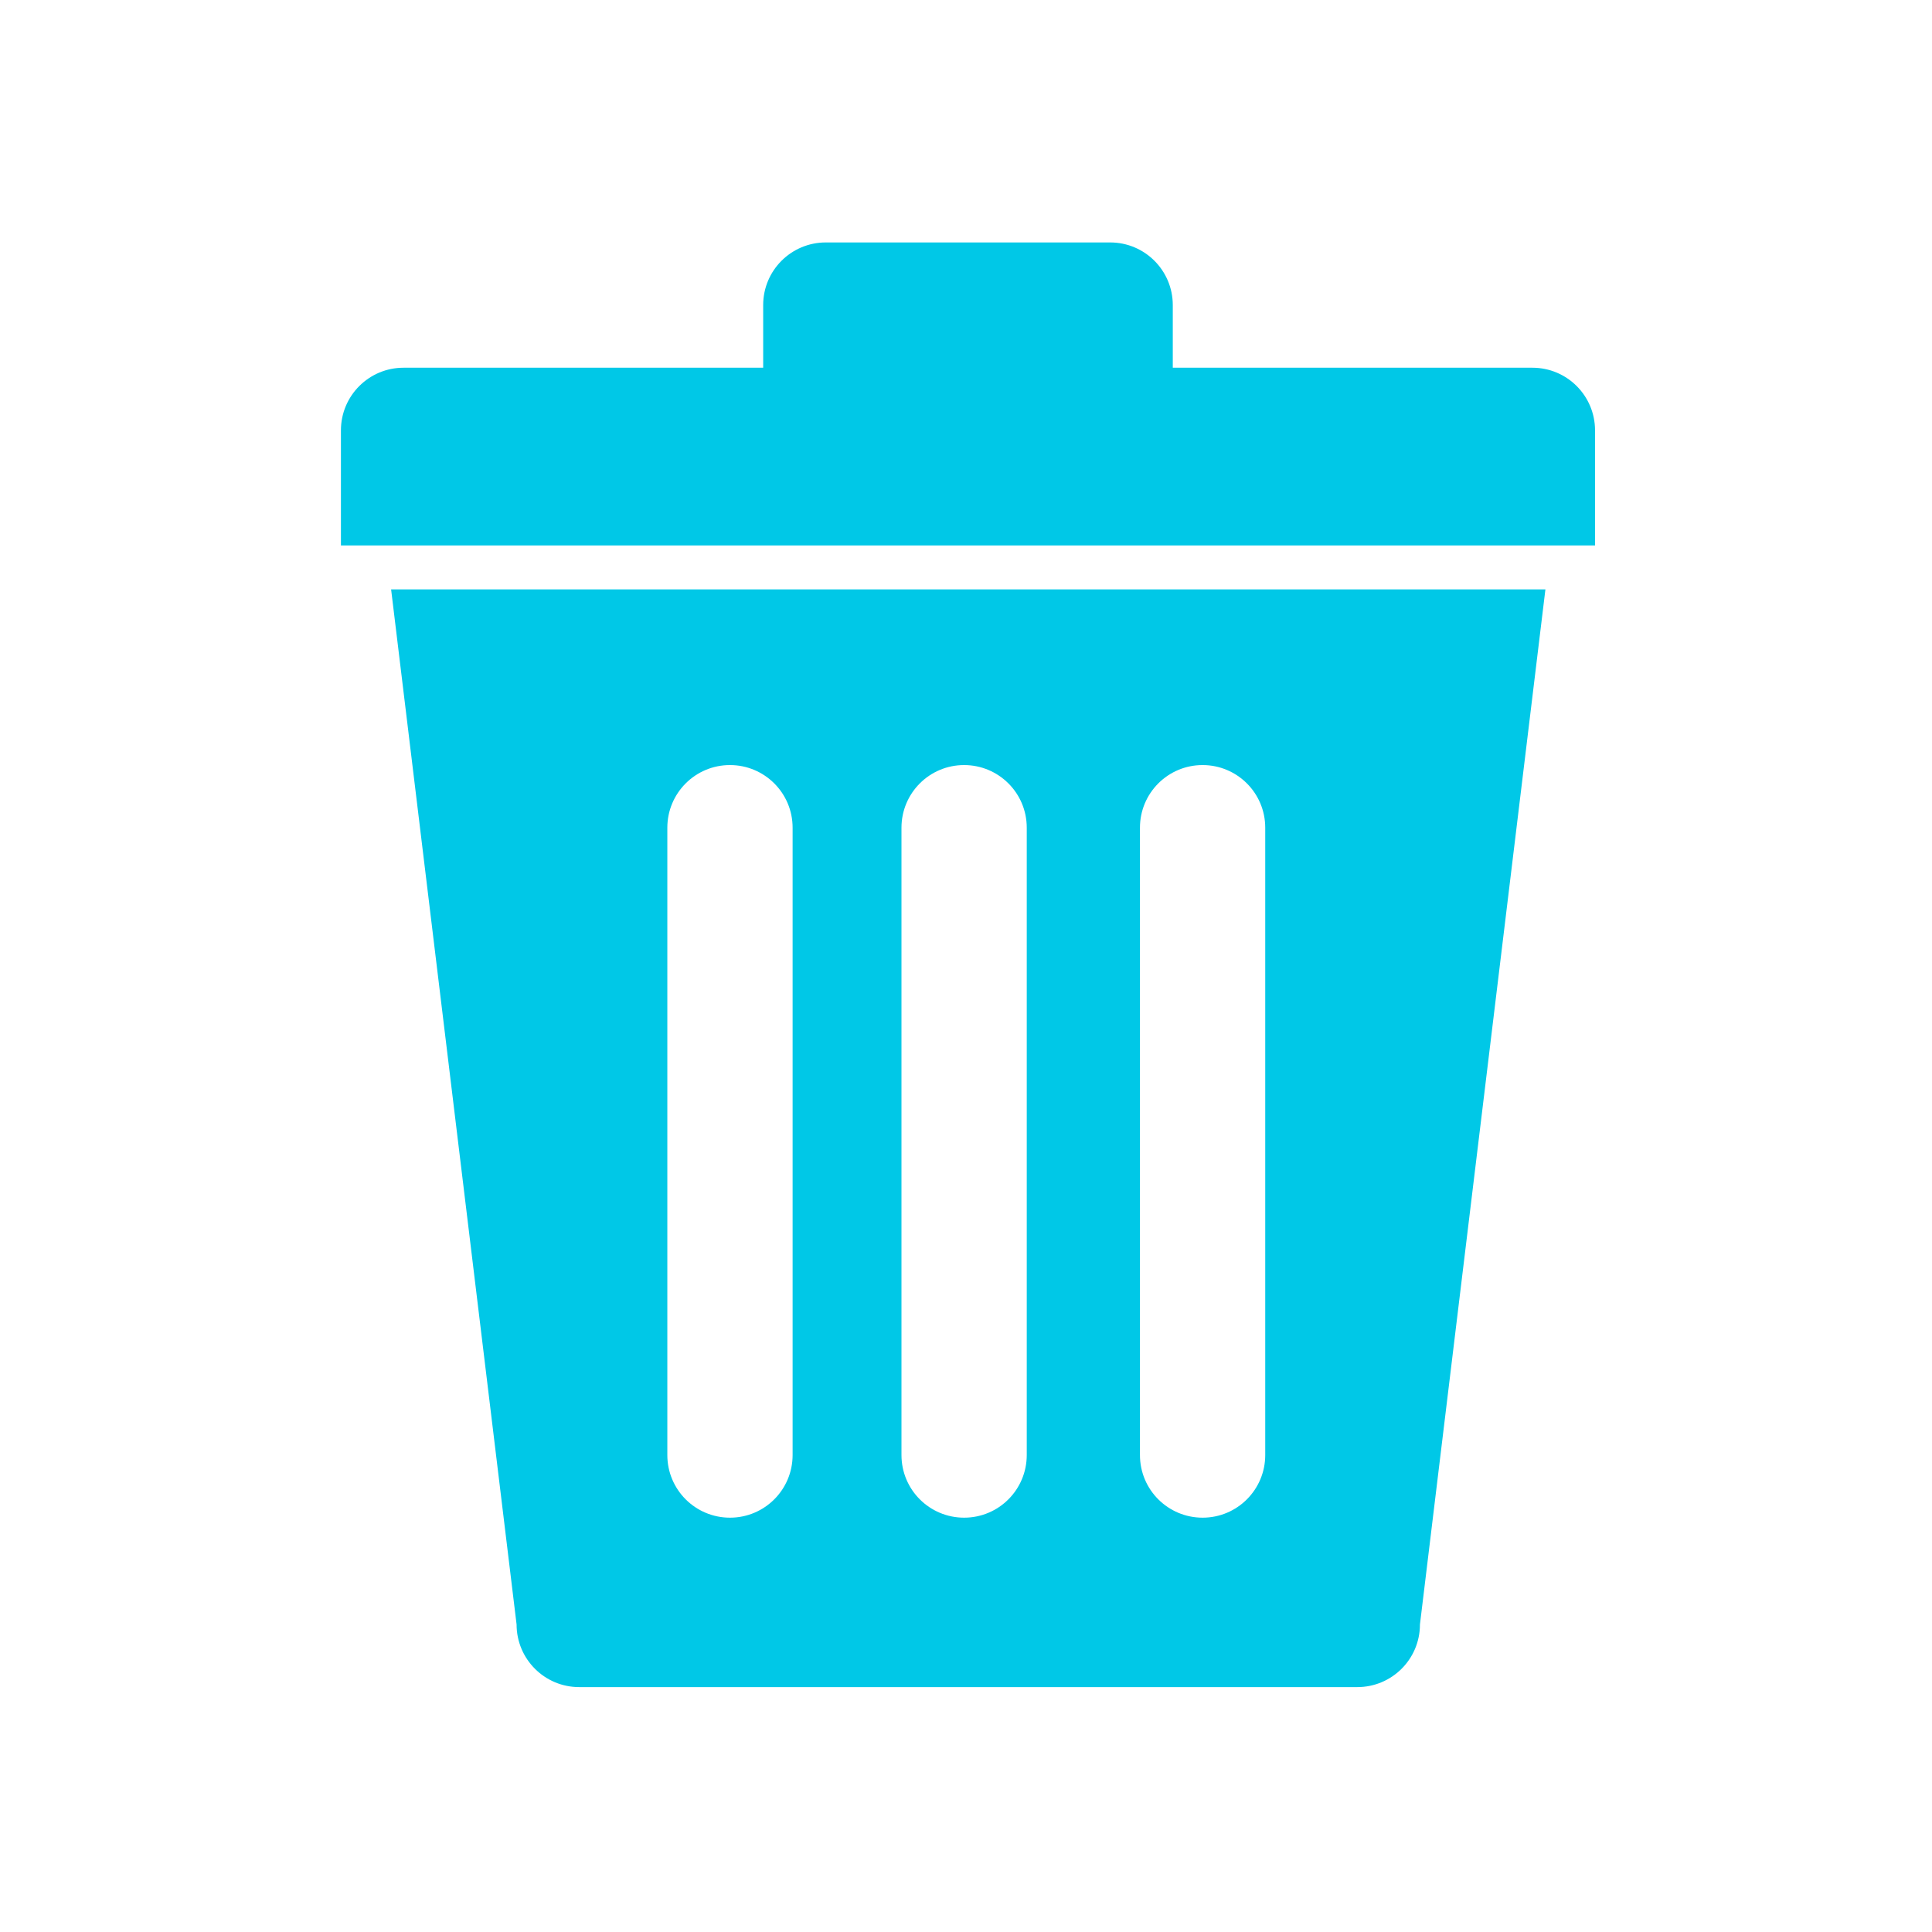
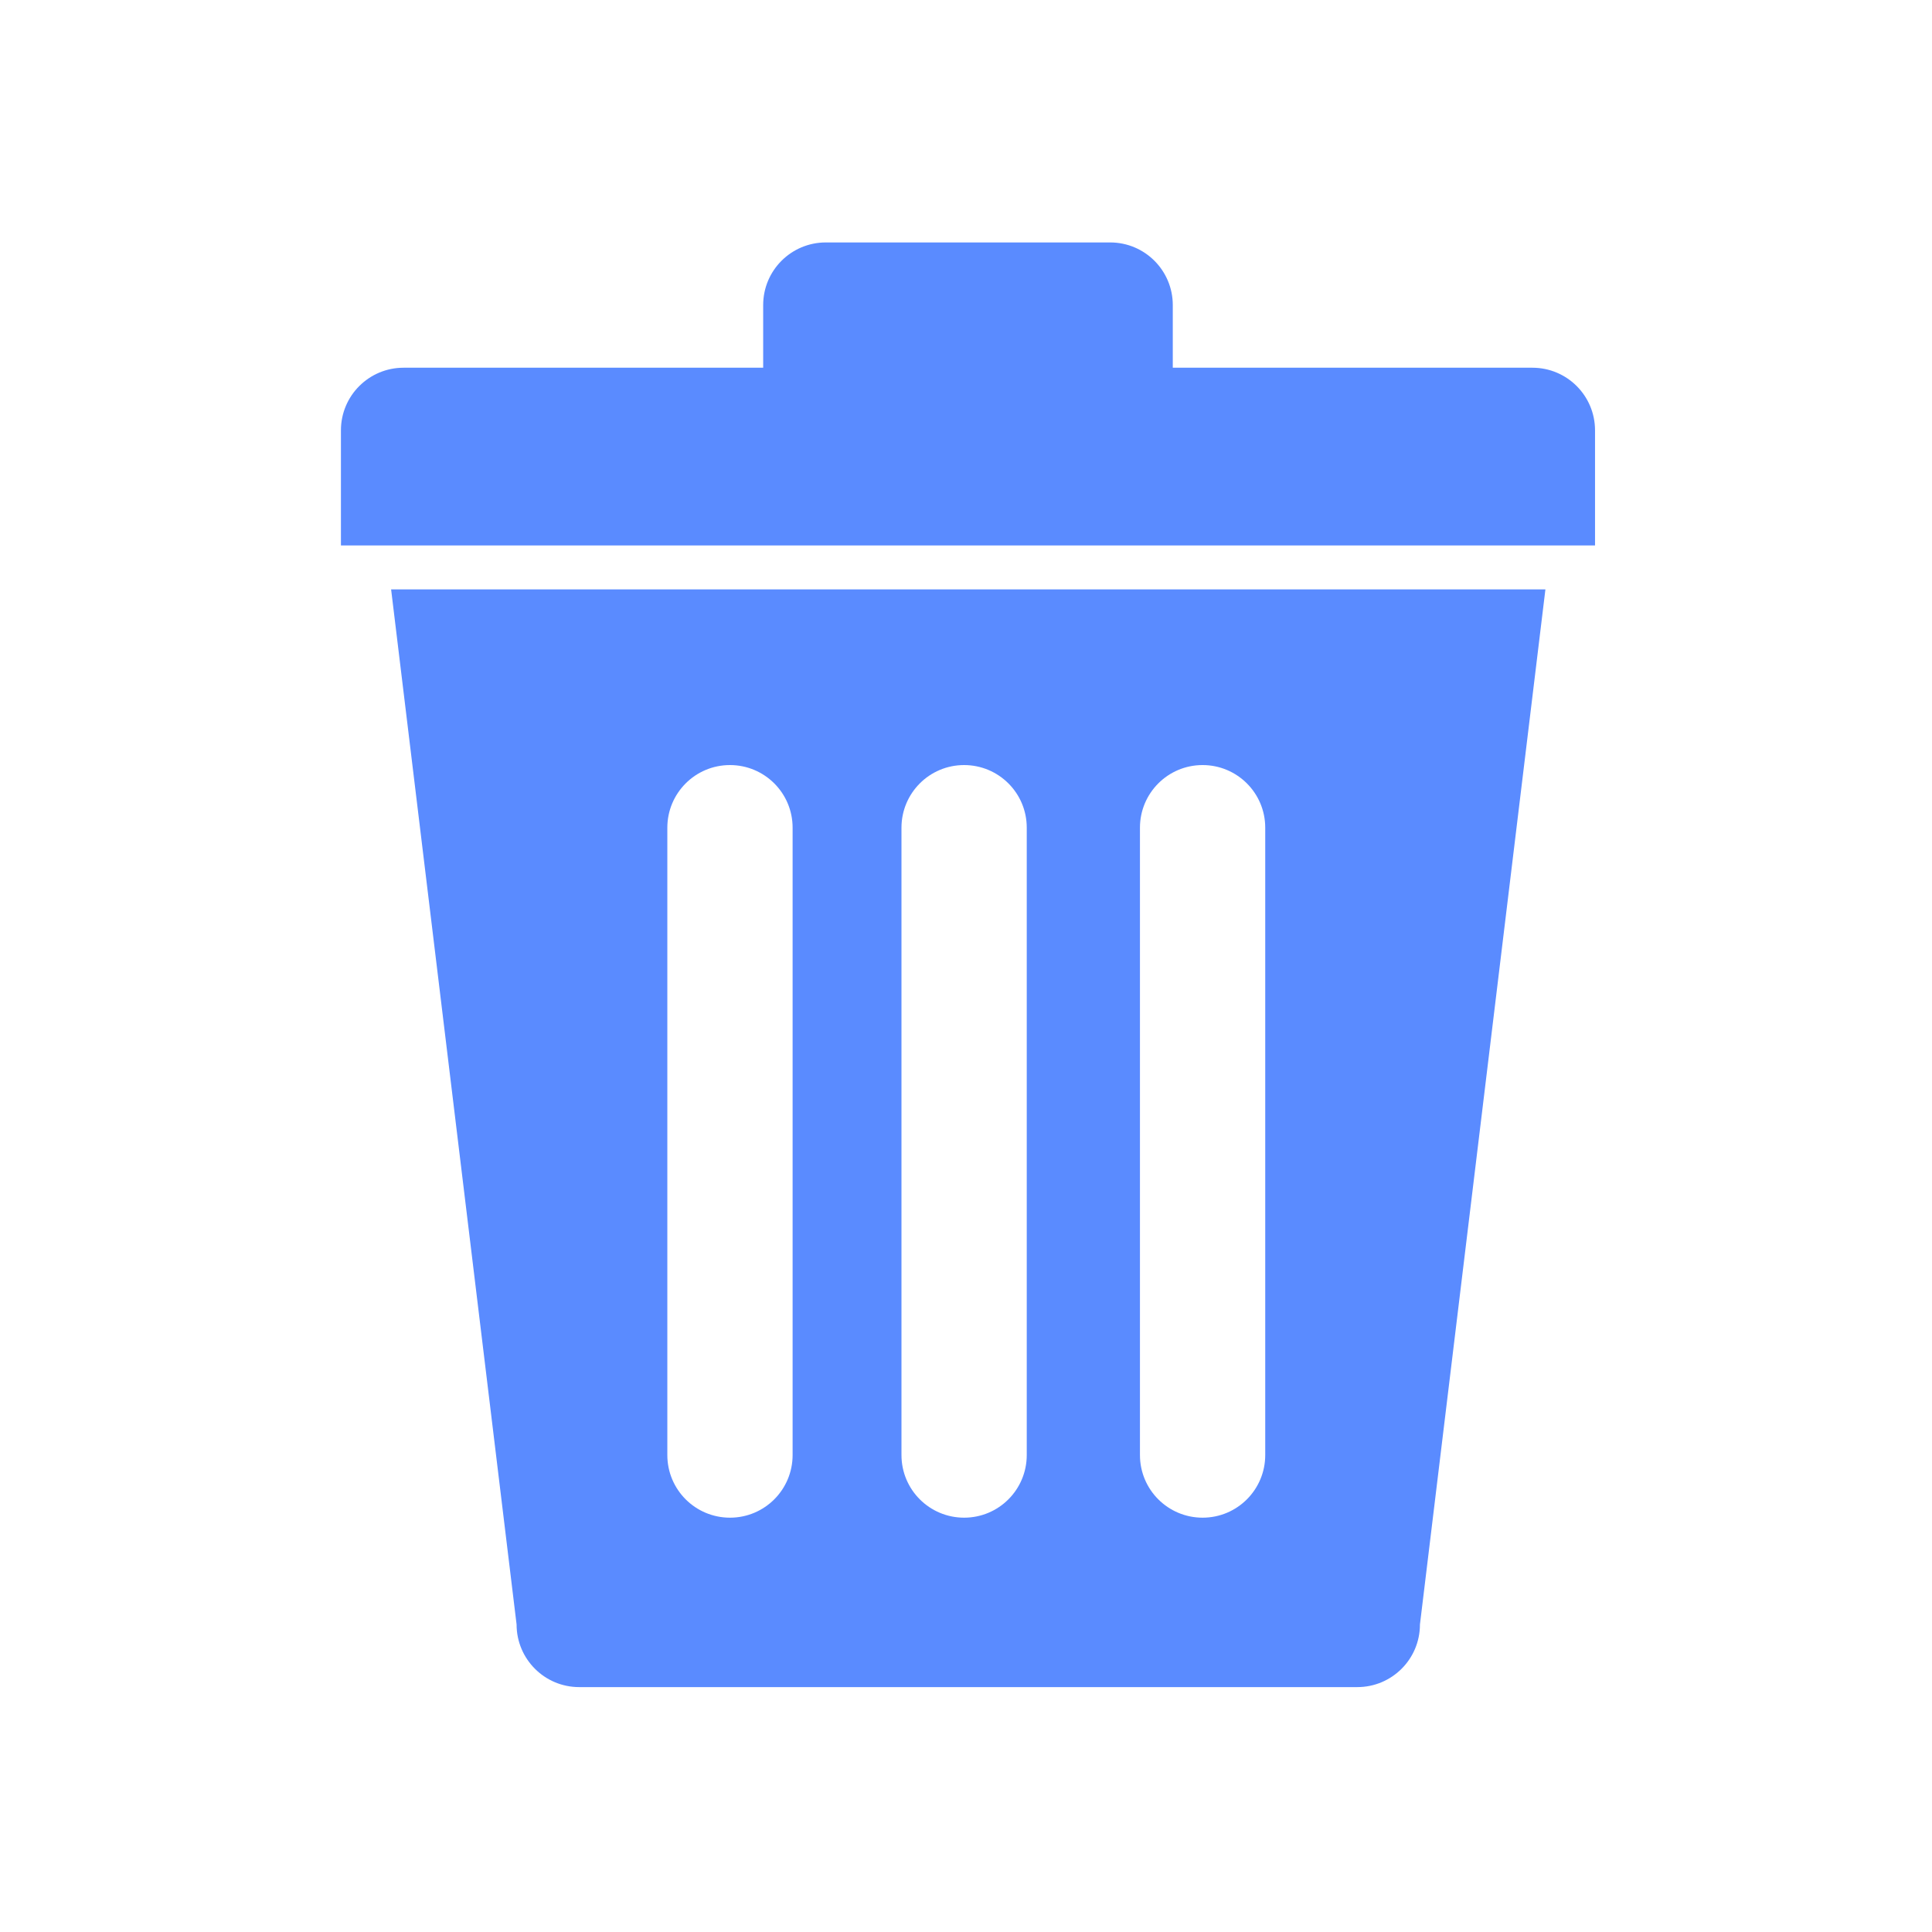
- <svg xmlns="http://www.w3.org/2000/svg" t="1525865248476" class="icon" style="" viewBox="0 0 1024 1024" version="1.1" p-id="2666" width="32" height="32">
+ <svg xmlns="http://www.w3.org/2000/svg" t="1527234300852" class="icon" style="" viewBox="0 0 1024 1024" version="1.1" p-id="7523" width="32" height="32">
  <defs>
    <style type="text/css" />
  </defs>
-   <path d="M180.7 289.1v-61c0-18.4 14.9-33.2 33.2-33.2h190.6v-33.2c0-18.4 14.9-33.2 33.2-33.2h150.7c18.4 0 33.2 14.9 33.2 33.2v33.2h190.6c18.4 0 33.2 14.9 33.2 33.2v61H180.7zM752.6 861c0 18.4-14.9 33.2-33.2 33.2H307c-18.4 0-33.2-14.9-33.2-33.2l-66.5-548.6h611.8L752.6 861zM420.1 438.7c0-18.4-14.9-33.2-33.2-33.2-18.4 0-33.2 14.9-33.2 33.2v332.5c0 18.4 14.9 33.2 33.2 33.2 18.4 0 33.2-14.9 33.2-33.2V438.7z m124.1 0c0-18.4-14.9-33.2-33.2-33.2-18.4 0-33.2 14.9-33.2 33.2v332.5c0 18.4 14.9 33.2 33.2 33.2 18.4 0 33.2-14.9 33.2-33.2V438.7z m126.4 0c0-18.4-14.9-33.2-33.2-33.2-18.4 0-33.2 14.9-33.2 33.2v332.5c0 18.4 14.9 33.2 33.2 33.2 18.4 0 33.2-14.9 33.2-33.2V438.7z" fill="#00c8e7" p-id="2667" />
+   <path d="M180.7 289.1v-61c0-18.4 14.9-33.2 33.2-33.2h190.6v-33.2c0-18.4 14.9-33.2 33.2-33.2h150.7c18.4 0 33.2 14.9 33.2 33.2v33.2h190.6c18.4 0 33.2 14.9 33.2 33.2v61H180.7zM752.6 861c0 18.4-14.9 33.2-33.2 33.2H307c-18.4 0-33.2-14.9-33.2-33.2l-66.5-548.6h611.8L752.6 861zM420.1 438.7c0-18.4-14.9-33.2-33.2-33.2-18.4 0-33.2 14.9-33.2 33.2v332.5c0 18.4 14.9 33.2 33.2 33.2 18.4 0 33.2-14.9 33.2-33.2V438.7z m124.1 0c0-18.4-14.9-33.2-33.2-33.2-18.4 0-33.2 14.9-33.2 33.2v332.5c0 18.4 14.9 33.2 33.2 33.2 18.4 0 33.2-14.9 33.2-33.2V438.7z m126.4 0c0-18.4-14.9-33.2-33.2-33.2-18.4 0-33.2 14.9-33.2 33.2v332.5c0 18.4 14.9 33.2 33.2 33.2 18.4 0 33.2-14.9 33.2-33.2V438.7z" fill="#5a8bff" p-id="7524" />
</svg>
